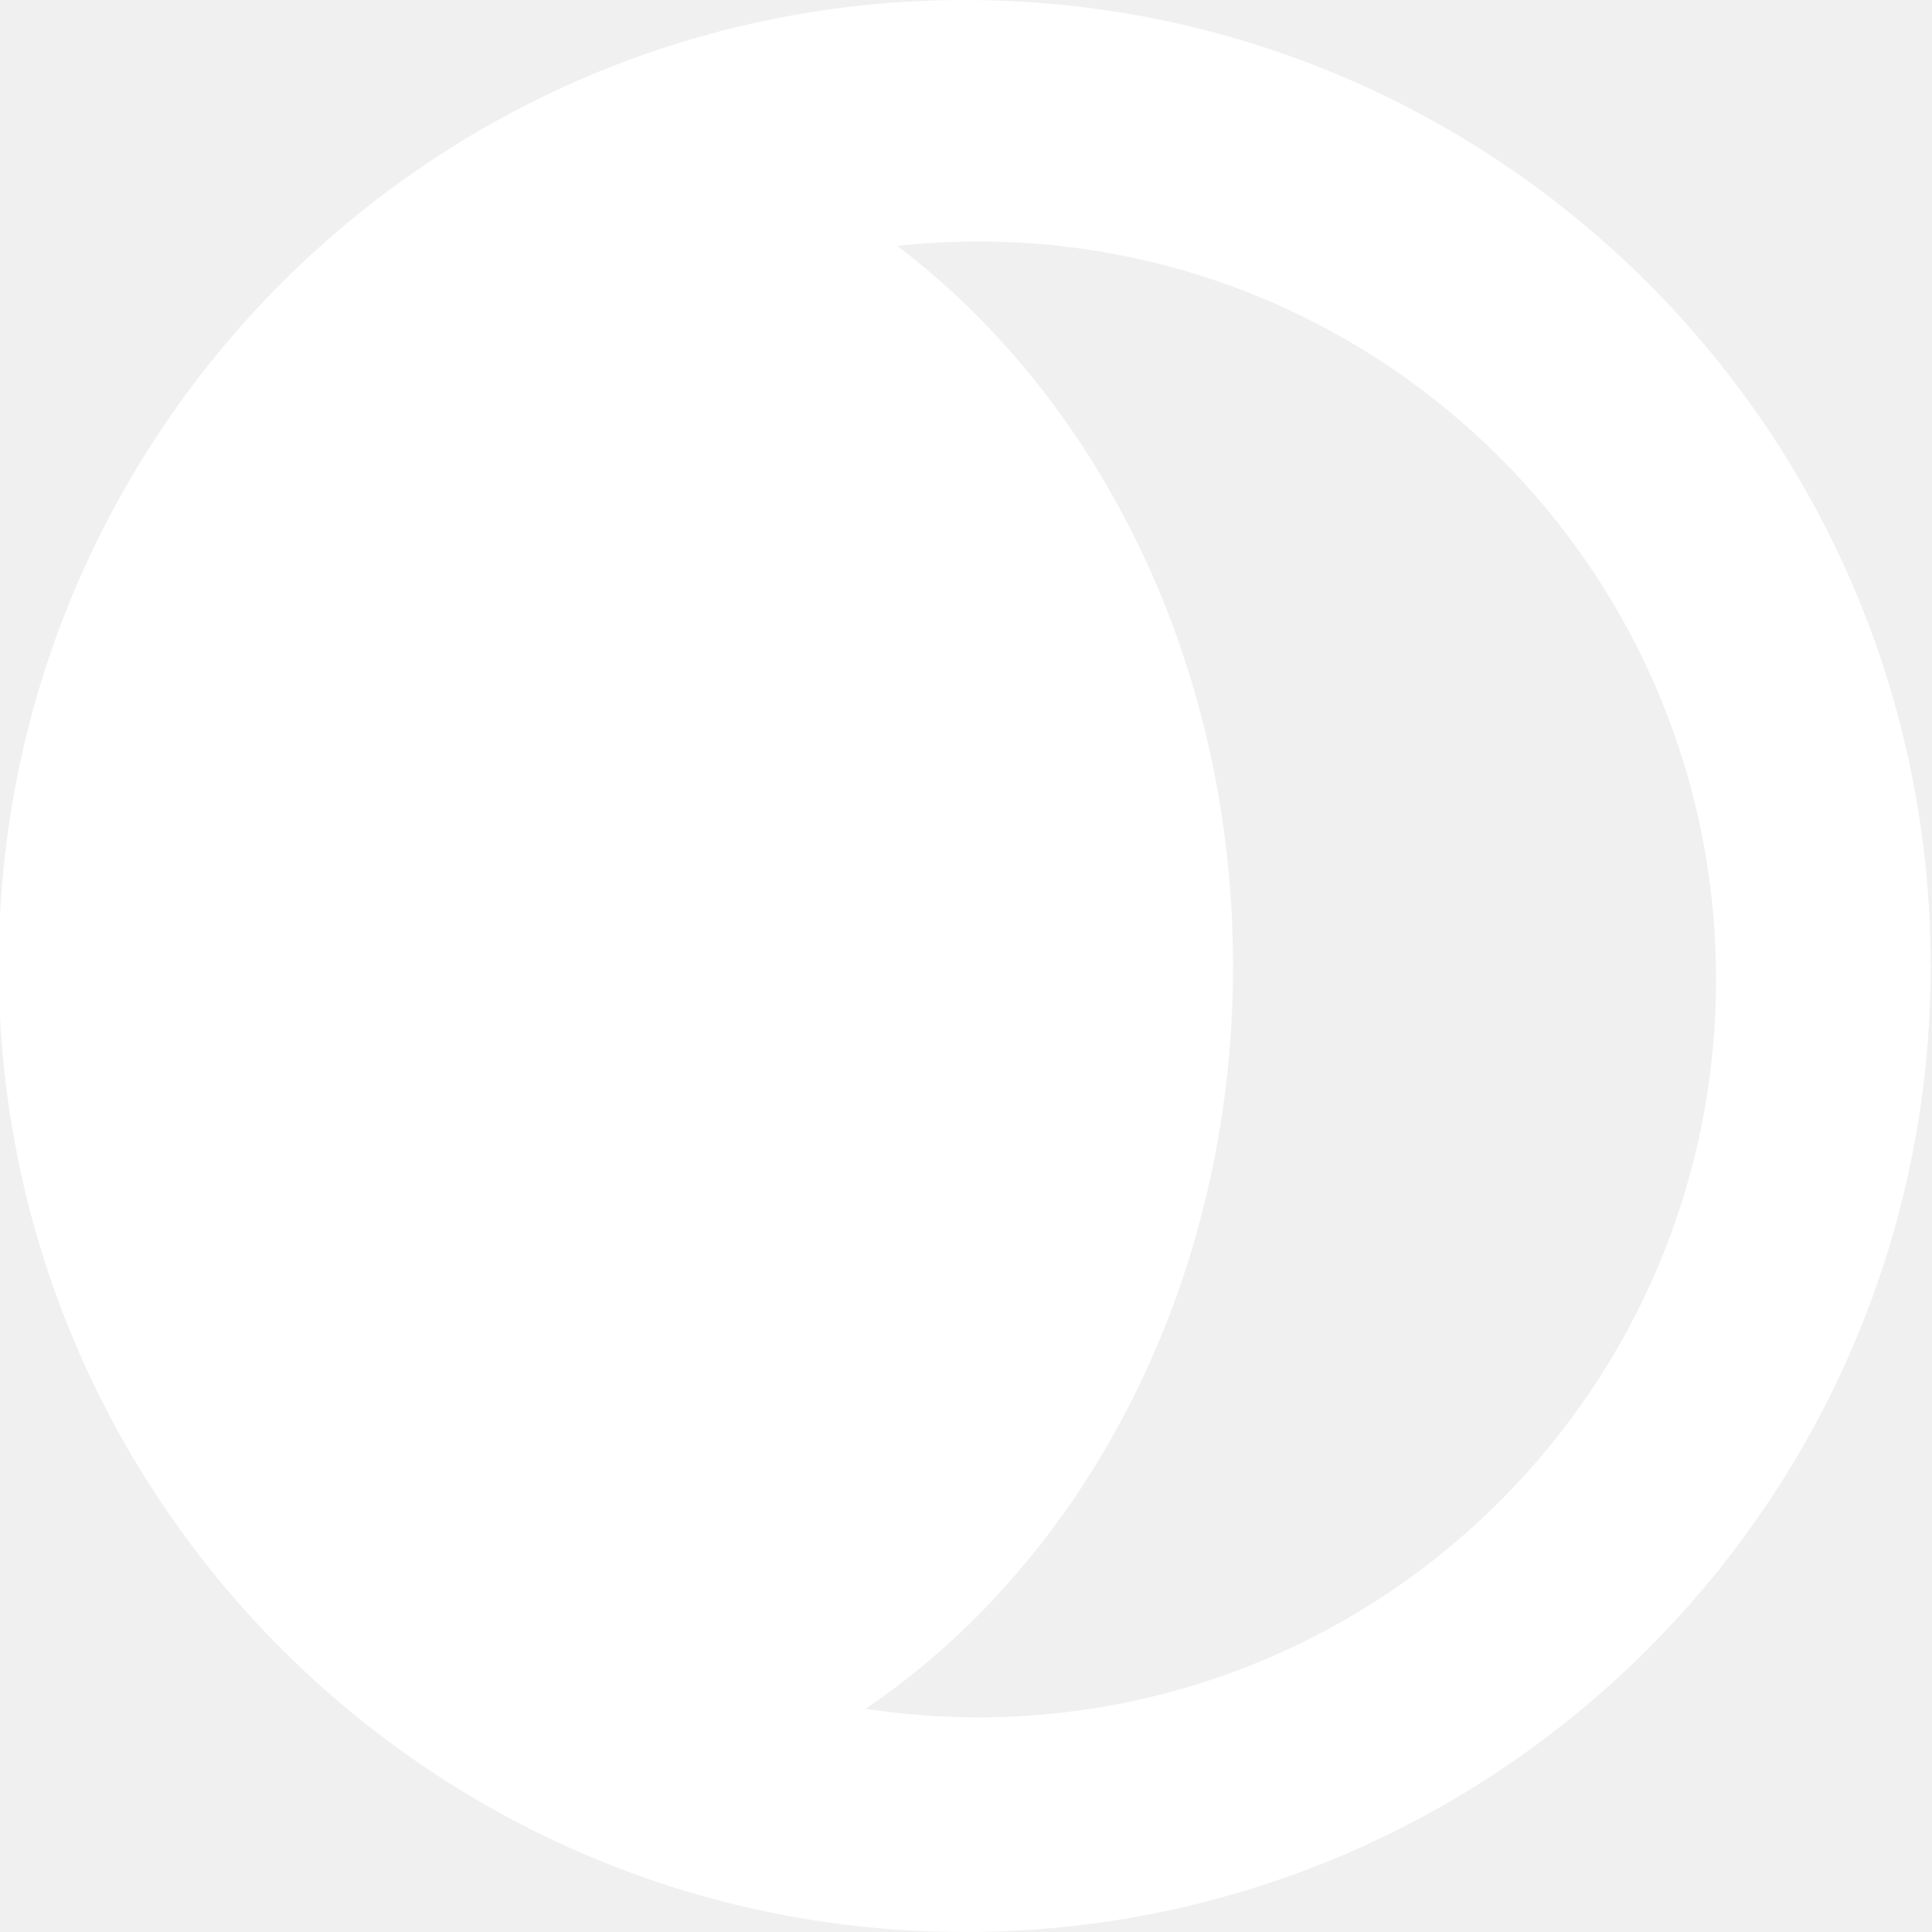
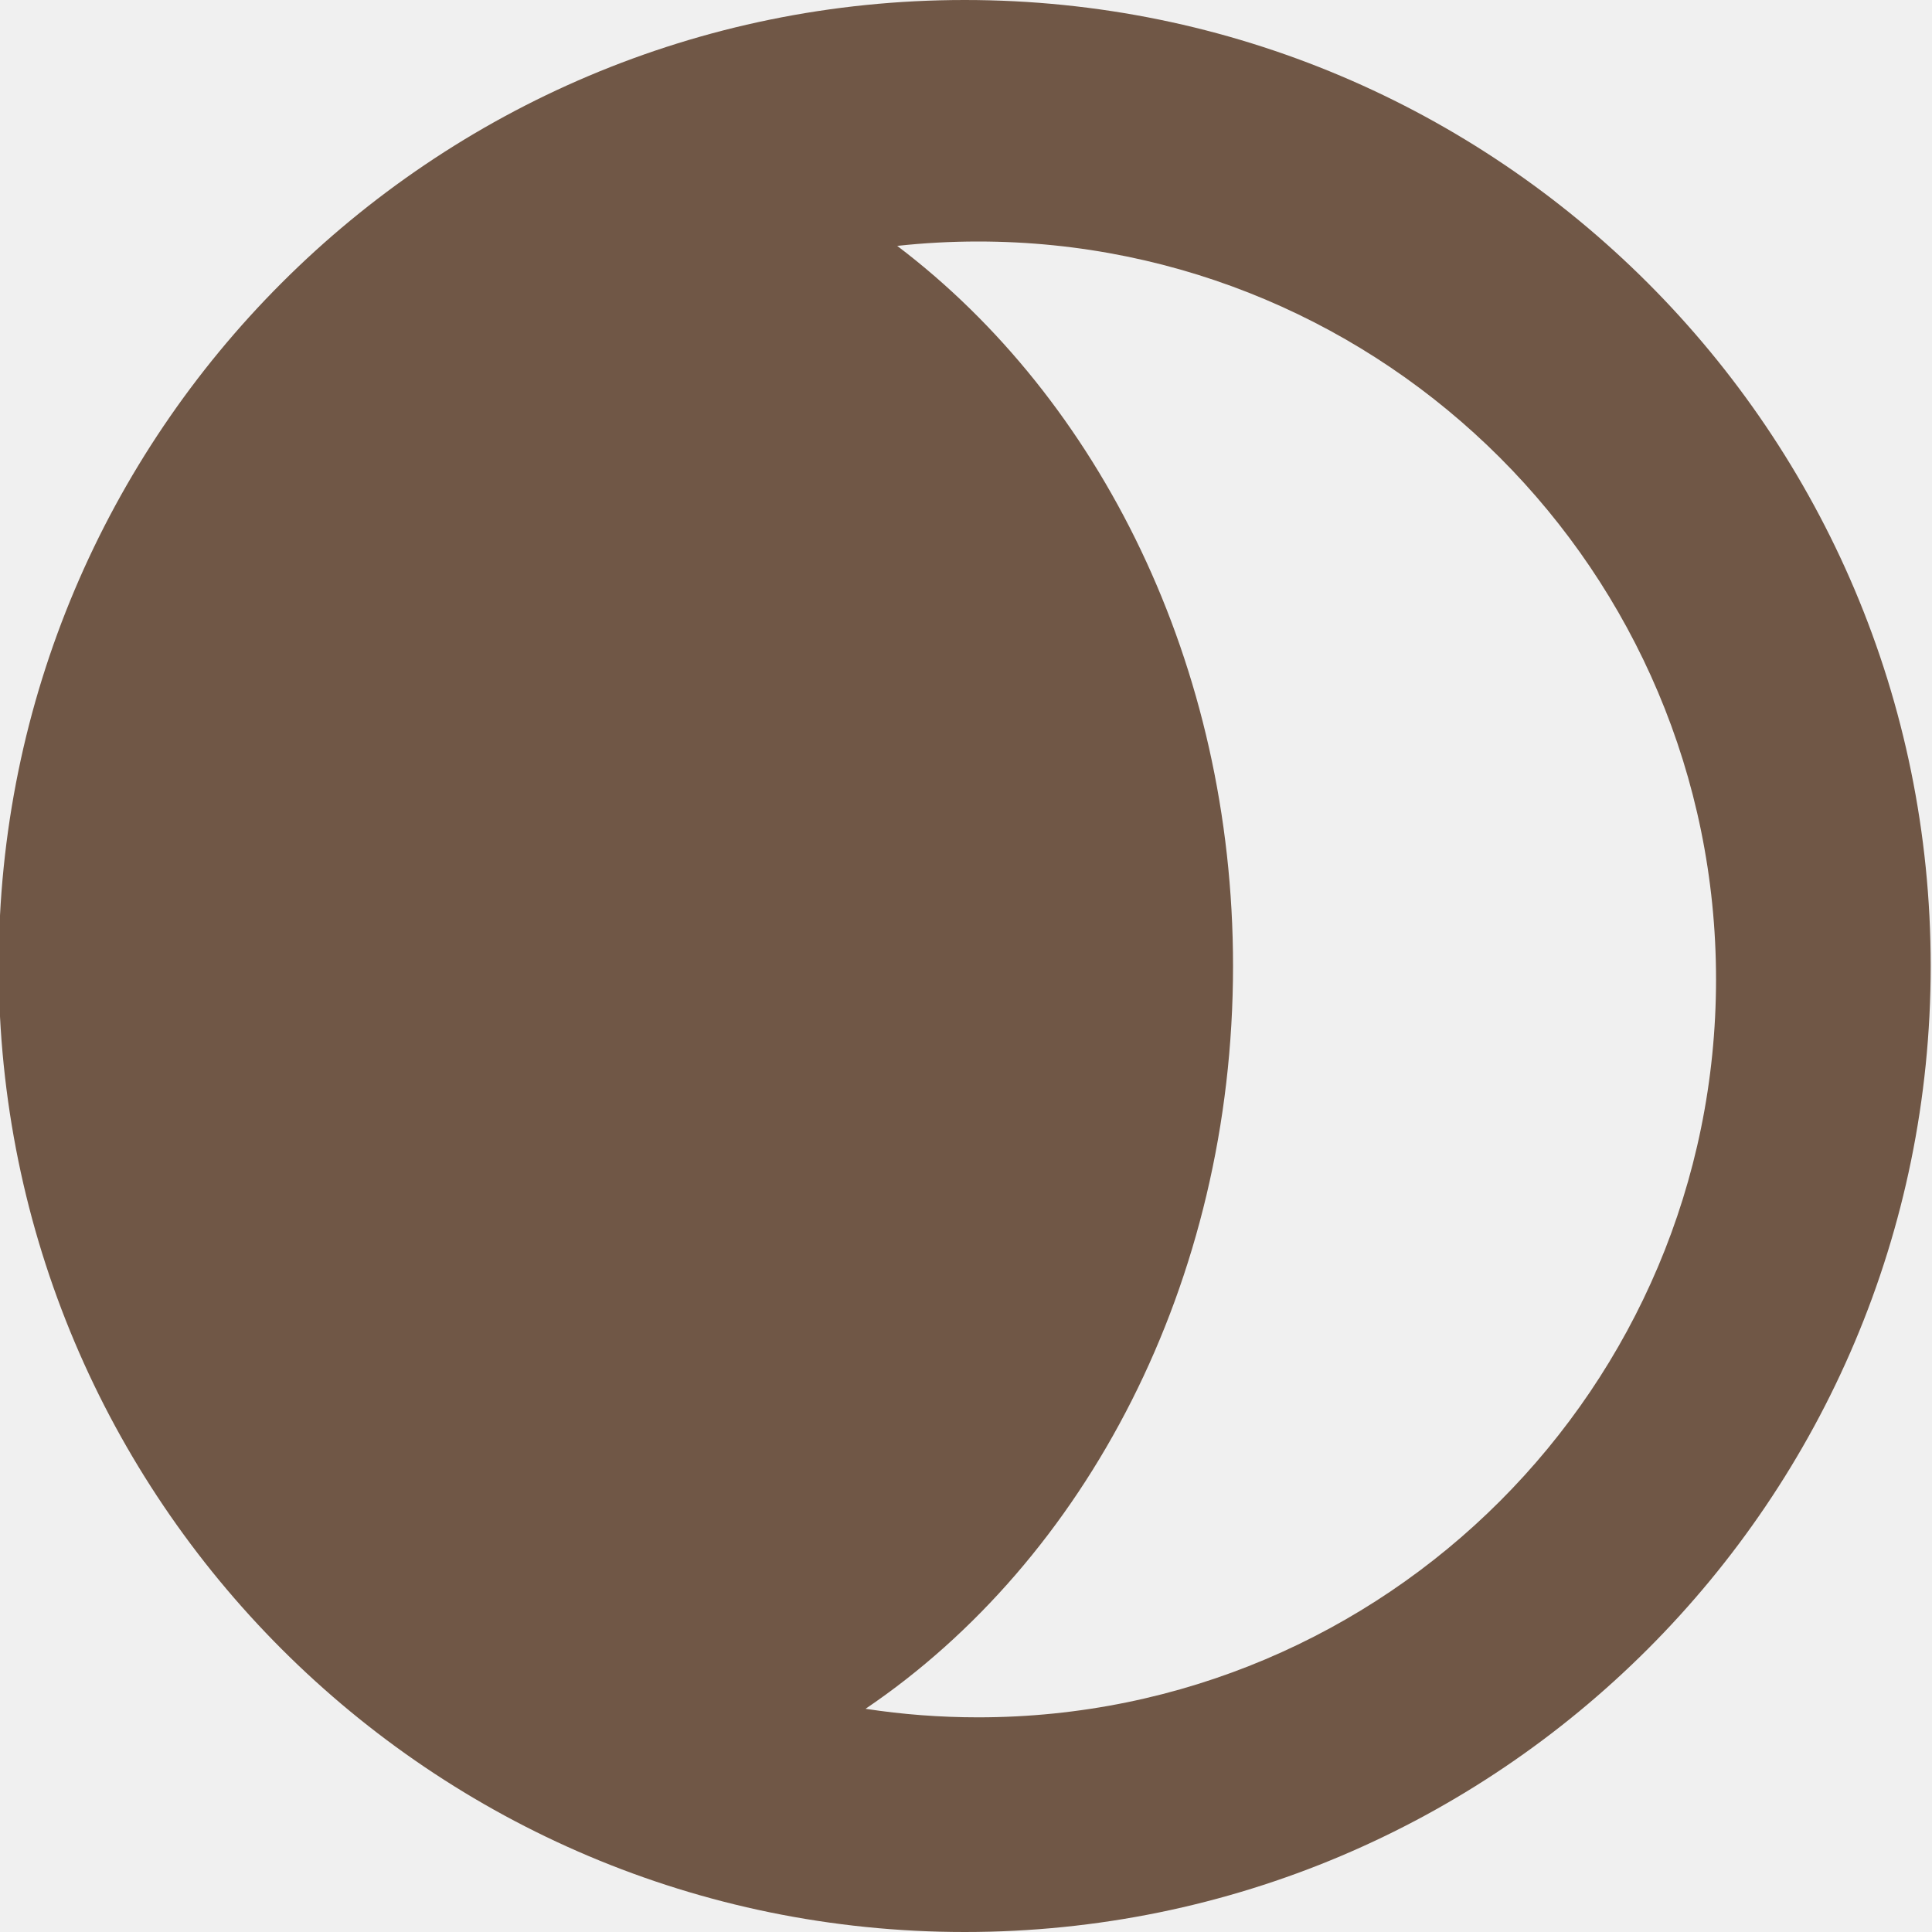
<svg xmlns="http://www.w3.org/2000/svg" width="512" height="512" viewBox="0 0 512 512" fill="none">
-   <path fill-rule="evenodd" clip-rule="evenodd" d="M229.379 452.85C239.106 454.339 249.068 455.111 259.212 455.111C367.214 455.111 454.767 367.558 454.767 259.556C454.767 151.553 367.214 64 259.212 64C251.966 64 244.811 64.394 237.77 65.162C291.345 105.751 326.767 176.062 326.767 256C326.767 340.04 287.616 413.44 229.379 452.85ZM255.656 512C397.041 512 511.656 397.385 511.656 256C511.656 114.615 397.041 0 255.656 0C114.271 0 -0.344 114.615 -0.344 256C-0.344 397.385 114.271 512 255.656 512Z" fill="white" />
+   <path fill-rule="evenodd" clip-rule="evenodd" d="M229.379 452.85C239.106 454.339 249.068 455.111 259.212 455.111C367.214 455.111 454.767 367.558 454.767 259.556C454.767 151.553 367.214 64 259.212 64C251.966 64 244.811 64.394 237.77 65.162C291.345 105.751 326.767 176.062 326.767 256C326.767 340.04 287.616 413.44 229.379 452.85ZM255.656 512C397.041 512 511.656 397.385 511.656 256C511.656 114.615 397.041 0 255.656 0C114.271 0 -0.344 114.615 -0.344 256C-0.344 397.385 114.271 512 255.656 512Z" fill="#705746" />
</svg>
